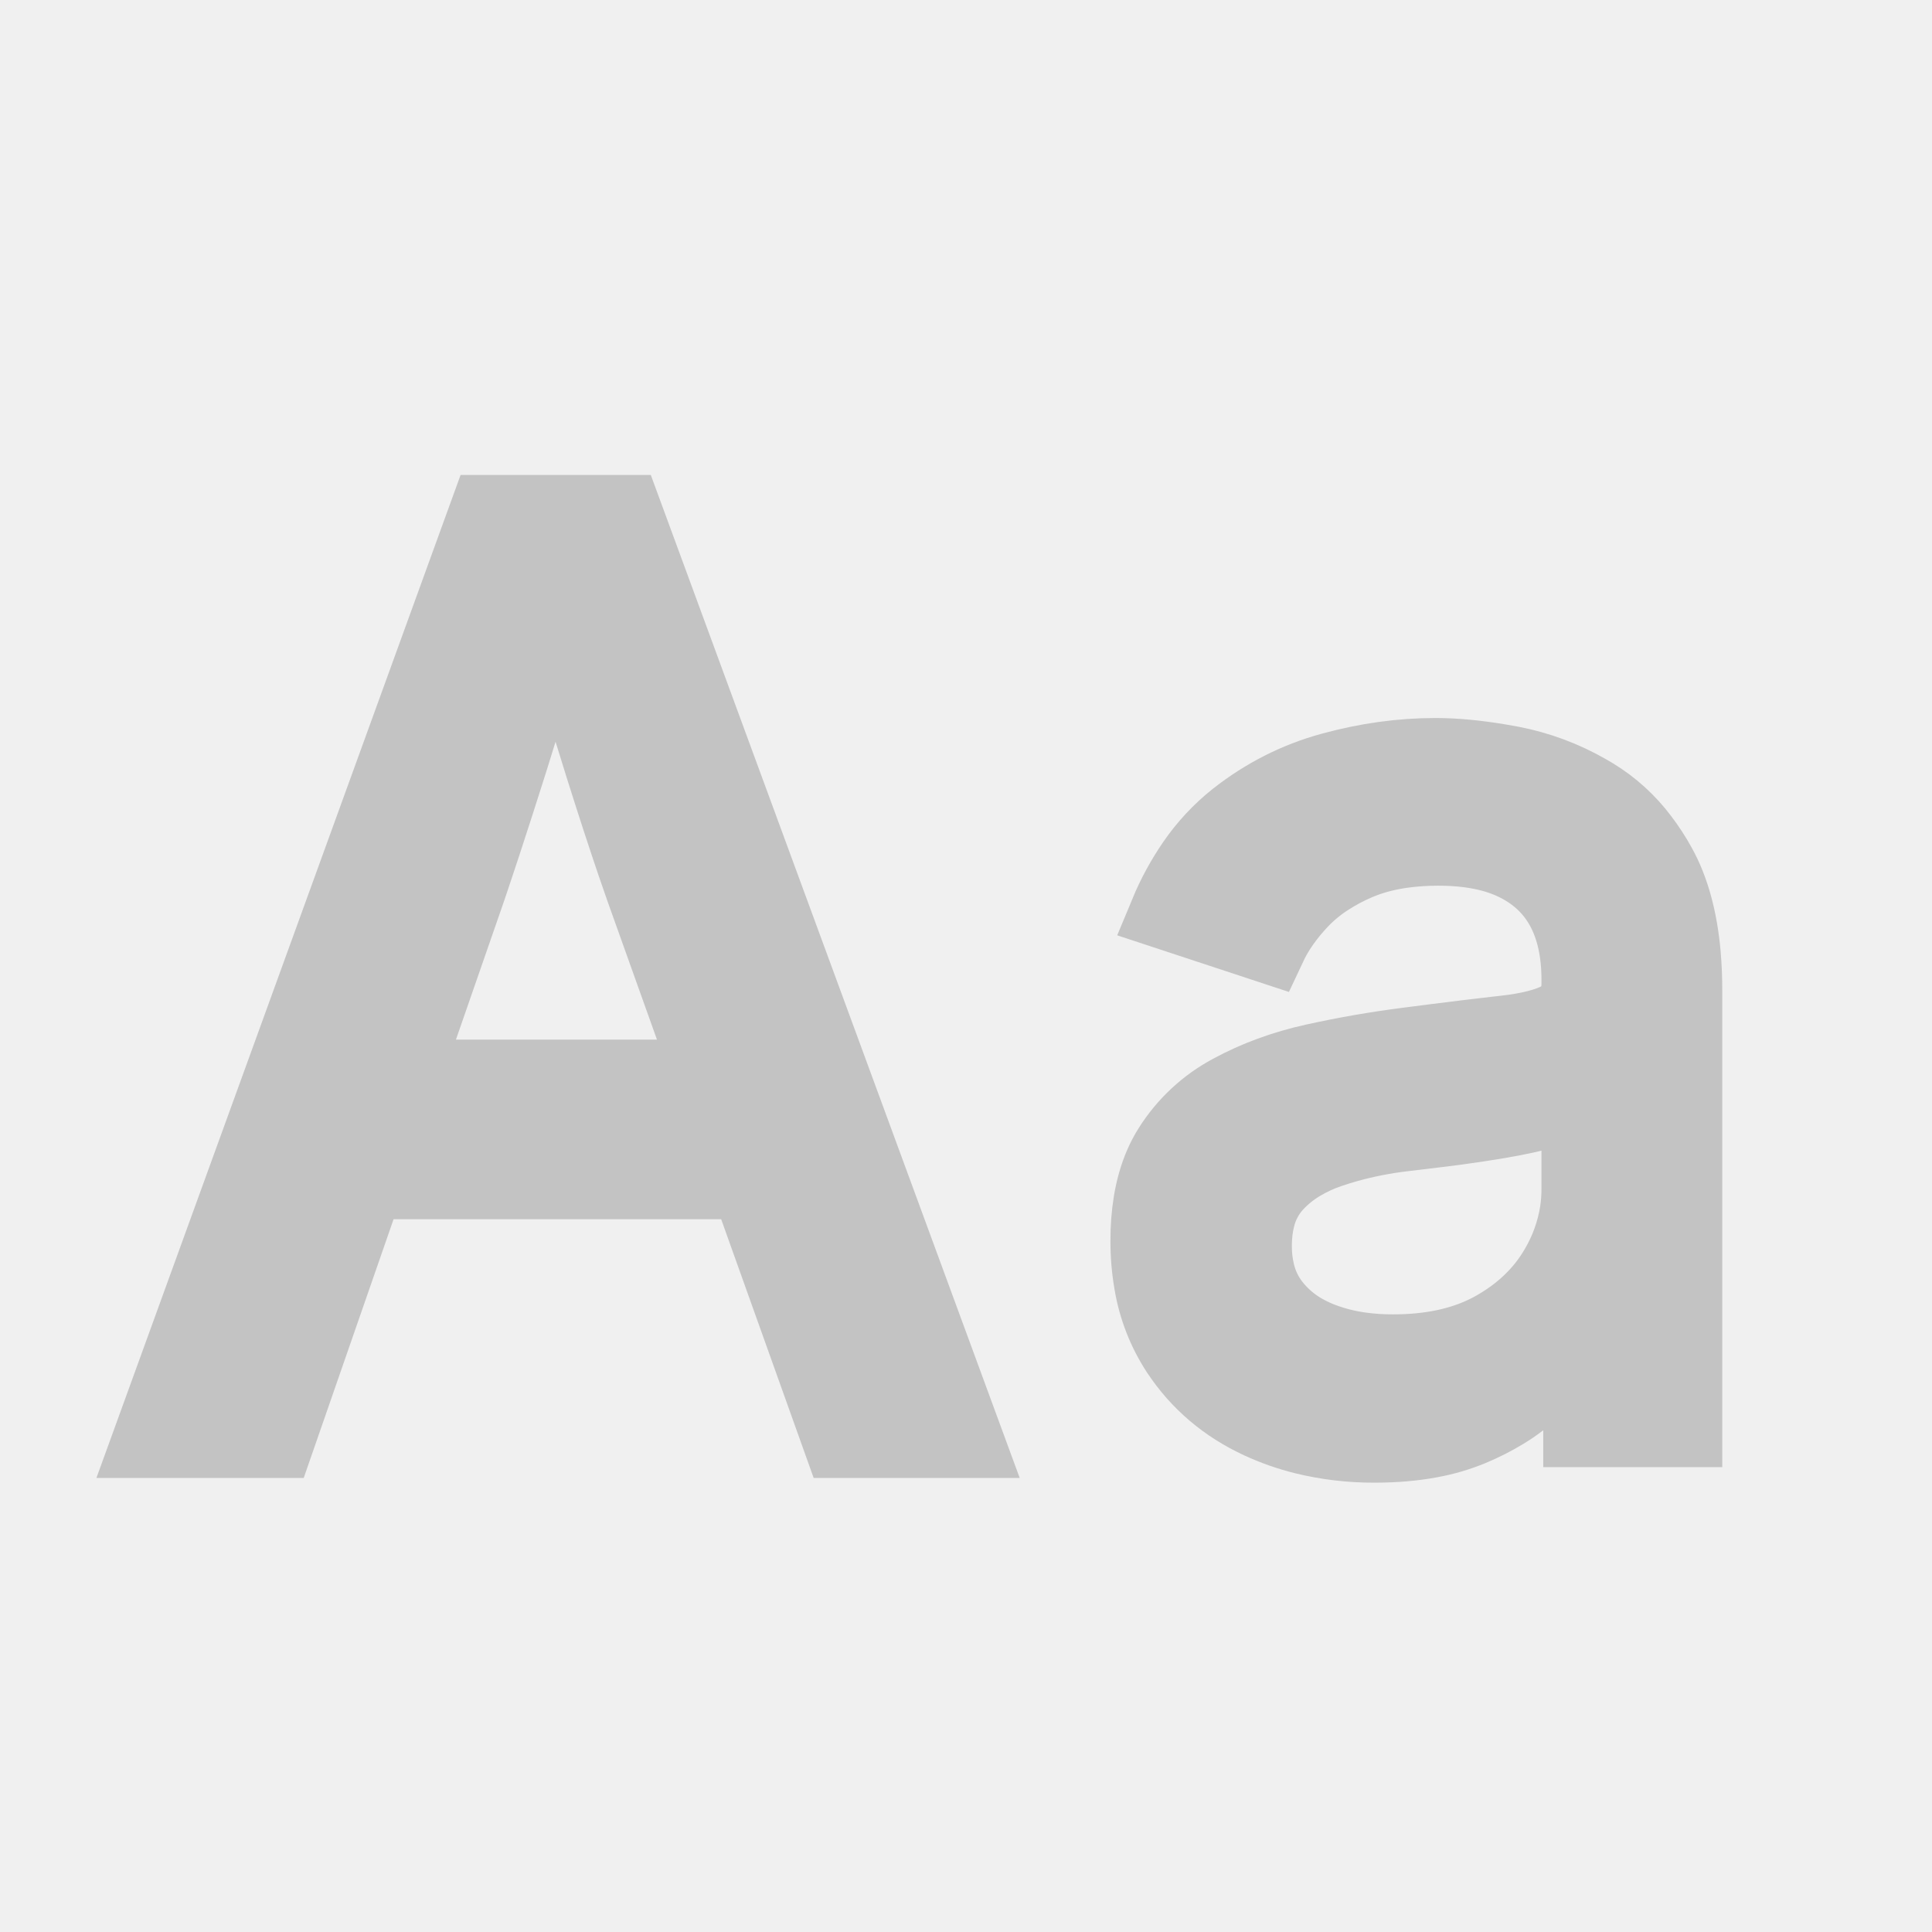
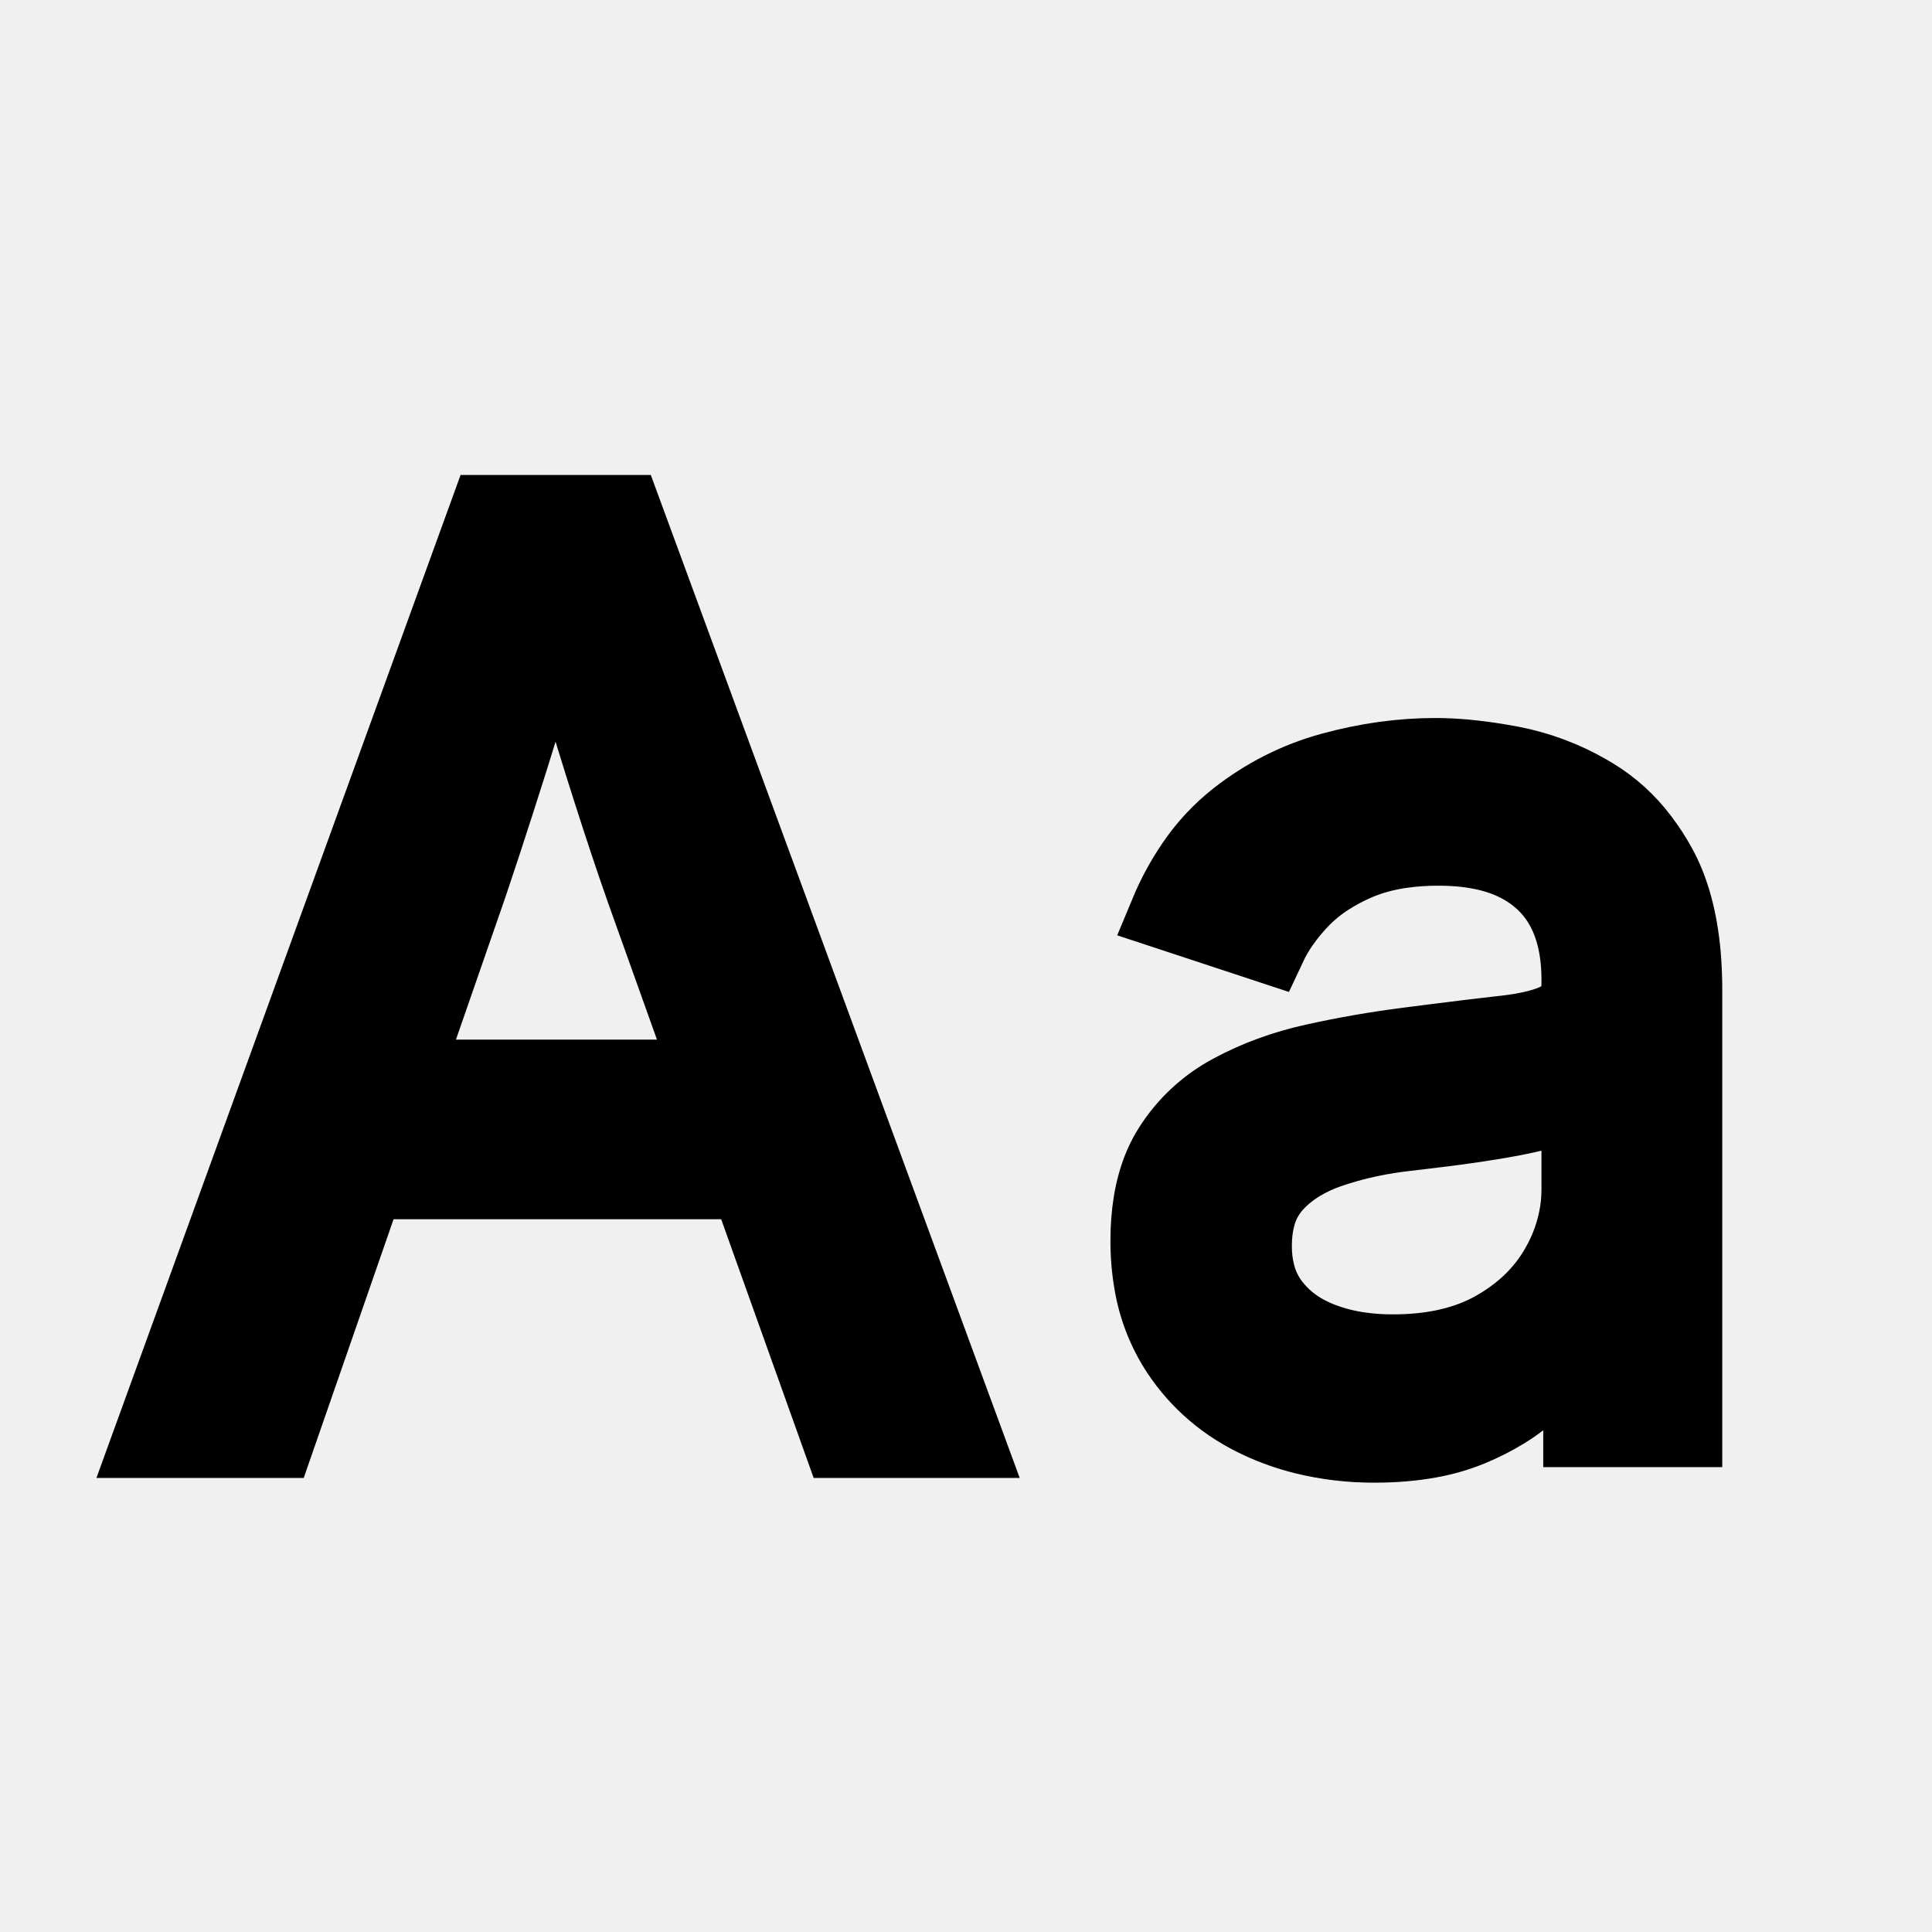
<svg xmlns="http://www.w3.org/2000/svg" width="40" height="40" viewBox="0 0 64 64" fill="none">
  <g clip-path="url(#clip0_79_29)">
-     <path d="M9.161 47.693H5L16.144 17H20.676L31.965 47.693H27.845L21.335 29.483C21.23 29.185 21.126 28.886 21.024 28.586C20.704 27.645 20.347 26.55 19.954 25.3C19.951 25.29 19.948 25.28 19.945 25.27C19.804 24.822 19.665 24.372 19.527 23.922C19.117 22.582 18.652 21.015 18.131 19.22C18.093 19.091 18.056 18.962 18.019 18.834H18.76C18.583 19.464 18.404 20.094 18.223 20.724C17.738 22.408 17.303 23.865 16.916 25.094C16.889 25.18 16.862 25.267 16.834 25.353C16.705 25.76 16.576 26.166 16.445 26.573C16.125 27.567 15.844 28.424 15.601 29.142C15.563 29.256 15.524 29.37 15.485 29.483L9.161 47.693ZM26.362 39.123H10.603V35.704H26.362V39.123Z" fill="#C3C3C3" stroke="#C3C3C3" stroke-width="2.531" stroke-linecap="round" />
-     <path d="M52.278 32.574V32.455C52.278 31.532 52.107 30.751 51.764 30.112C51.421 29.473 50.907 28.981 50.221 28.639C49.536 28.296 48.679 28.125 47.65 28.125C47.246 28.123 46.841 28.15 46.44 28.206C45.995 28.27 45.585 28.372 45.209 28.511C45.119 28.544 45.03 28.58 44.941 28.619C44.606 28.764 44.284 28.937 43.978 29.137C43.663 29.342 43.372 29.583 43.112 29.855C42.889 30.089 42.683 30.339 42.497 30.604C42.327 30.845 42.179 31.101 42.054 31.368L38.633 30.24C38.877 29.652 39.182 29.092 39.543 28.568C39.929 28.008 40.395 27.509 40.927 27.086C41.889 26.328 42.951 25.791 44.111 25.475C45.271 25.158 46.418 25 47.552 25C47.895 25.001 48.238 25.018 48.58 25.051C48.929 25.084 49.296 25.133 49.681 25.197C49.812 25.219 49.943 25.242 50.073 25.267C50.968 25.439 51.828 25.76 52.617 26.216C52.679 26.252 52.741 26.288 52.802 26.325C53.42 26.701 53.961 27.193 54.395 27.773C54.611 28.057 54.805 28.356 54.977 28.669C55.413 29.454 55.683 30.438 55.788 31.622C55.822 32.017 55.838 32.414 55.837 32.811V47.386H52.337V44.38H52.1C51.85 44.894 51.447 45.425 50.894 45.972C50.574 46.284 50.22 46.558 49.837 46.789C49.486 47.003 49.118 47.189 48.738 47.346C48.299 47.527 47.842 47.66 47.375 47.744C46.813 47.848 46.2 47.9 45.535 47.9C44.742 47.904 43.951 47.81 43.181 47.621C42.682 47.496 42.195 47.325 41.728 47.109C40.587 46.582 39.681 45.81 39.009 44.795C38.559 44.106 38.256 43.331 38.12 42.52C38.038 42.05 37.998 41.574 38 41.097C37.998 40.671 38.03 40.245 38.097 39.825C38.173 39.364 38.293 38.946 38.457 38.569C38.541 38.376 38.639 38.19 38.752 38.012C39.248 37.226 39.939 36.582 40.759 36.144C41.596 35.689 42.522 35.349 43.537 35.125C44.553 34.901 45.574 34.723 46.602 34.591C46.917 34.55 47.231 34.51 47.545 34.47C48.317 34.372 48.986 34.291 49.555 34.226C49.645 34.216 49.736 34.206 49.826 34.196C50.657 34.103 51.273 33.945 51.675 33.721C51.827 33.639 51.958 33.522 52.058 33.381C52.157 33.239 52.223 33.077 52.249 32.906C52.269 32.796 52.279 32.685 52.278 32.574ZM52.278 39.397V36.331C52.164 36.466 51.945 36.59 51.621 36.704C51.524 36.738 51.427 36.768 51.329 36.796C50.841 36.934 50.284 37.056 49.658 37.162C49.2 37.239 48.742 37.309 48.282 37.371C48.134 37.391 47.986 37.41 47.838 37.429C47.252 37.501 46.787 37.557 46.444 37.597C45.837 37.67 45.236 37.789 44.647 37.952C44.443 38.009 44.241 38.072 44.041 38.141C43.71 38.253 43.392 38.4 43.092 38.581C42.78 38.768 42.497 38.999 42.252 39.268C41.973 39.58 41.777 39.958 41.682 40.367C41.619 40.621 41.585 40.898 41.58 41.198C41.58 41.224 41.58 41.25 41.58 41.275C41.577 41.579 41.613 41.881 41.685 42.176C41.776 42.545 41.942 42.892 42.173 43.193C42.479 43.587 42.866 43.909 43.308 44.139C43.465 44.222 43.628 44.296 43.794 44.36C44.21 44.517 44.642 44.626 45.082 44.685C45.435 44.733 45.791 44.757 46.148 44.755C47.368 44.755 48.413 44.535 49.283 44.094C49.353 44.059 49.422 44.023 49.489 43.984C50.399 43.47 51.092 42.801 51.566 41.977C51.897 41.413 52.12 40.791 52.222 40.144C52.259 39.897 52.278 39.647 52.278 39.397Z" fill="#C3C3C3" stroke="#C3C3C3" stroke-width="2.43" stroke-linecap="round" />
+     <path d="M9.161 47.693H5L16.144 17H20.676L31.965 47.693H27.845L21.335 29.483C21.23 29.185 21.126 28.886 21.024 28.586C20.704 27.645 20.347 26.55 19.954 25.3C19.951 25.29 19.948 25.28 19.945 25.27C19.804 24.822 19.665 24.372 19.527 23.922C19.117 22.582 18.652 21.015 18.131 19.22C18.093 19.091 18.056 18.962 18.019 18.834H18.76C18.583 19.464 18.404 20.094 18.223 20.724C17.738 22.408 17.303 23.865 16.916 25.094C16.889 25.18 16.862 25.267 16.834 25.353C16.705 25.76 16.576 26.166 16.445 26.573C16.125 27.567 15.844 28.424 15.601 29.142C15.563 29.256 15.524 29.37 15.485 29.483L9.161 47.693ZM26.362 39.123H10.603V35.704H26.362V39.123Z" fill="currentColor" stroke="currentColor" stroke-width="2.531" stroke-linecap="round" />
+     <path d="M52.278 32.574V32.455C52.278 31.532 52.107 30.751 51.764 30.112C51.421 29.473 50.907 28.981 50.221 28.639C49.536 28.296 48.679 28.125 47.65 28.125C47.246 28.123 46.841 28.15 46.44 28.206C45.995 28.27 45.585 28.372 45.209 28.511C45.119 28.544 45.03 28.58 44.941 28.619C44.606 28.764 44.284 28.937 43.978 29.137C43.663 29.342 43.372 29.583 43.112 29.855C42.889 30.089 42.683 30.339 42.497 30.604C42.327 30.845 42.179 31.101 42.054 31.368L38.633 30.24C38.877 29.652 39.182 29.092 39.543 28.568C39.929 28.008 40.395 27.509 40.927 27.086C41.889 26.328 42.951 25.791 44.111 25.475C45.271 25.158 46.418 25 47.552 25C47.895 25.001 48.238 25.018 48.58 25.051C48.929 25.084 49.296 25.133 49.681 25.197C49.812 25.219 49.943 25.242 50.073 25.267C50.968 25.439 51.828 25.76 52.617 26.216C52.679 26.252 52.741 26.288 52.802 26.325C53.42 26.701 53.961 27.193 54.395 27.773C54.611 28.057 54.805 28.356 54.977 28.669C55.413 29.454 55.683 30.438 55.788 31.622C55.822 32.017 55.838 32.414 55.837 32.811V47.386H52.337V44.38H52.1C51.85 44.894 51.447 45.425 50.894 45.972C50.574 46.284 50.22 46.558 49.837 46.789C49.486 47.003 49.118 47.189 48.738 47.346C48.299 47.527 47.842 47.66 47.375 47.744C46.813 47.848 46.2 47.9 45.535 47.9C44.742 47.904 43.951 47.81 43.181 47.621C42.682 47.496 42.195 47.325 41.728 47.109C40.587 46.582 39.681 45.81 39.009 44.795C38.559 44.106 38.256 43.331 38.12 42.52C38.038 42.05 37.998 41.574 38 41.097C37.998 40.671 38.03 40.245 38.097 39.825C38.173 39.364 38.293 38.946 38.457 38.569C38.541 38.376 38.639 38.19 38.752 38.012C39.248 37.226 39.939 36.582 40.759 36.144C41.596 35.689 42.522 35.349 43.537 35.125C44.553 34.901 45.574 34.723 46.602 34.591C46.917 34.55 47.231 34.51 47.545 34.47C48.317 34.372 48.986 34.291 49.555 34.226C49.645 34.216 49.736 34.206 49.826 34.196C50.657 34.103 51.273 33.945 51.675 33.721C51.827 33.639 51.958 33.522 52.058 33.381C52.157 33.239 52.223 33.077 52.249 32.906C52.269 32.796 52.279 32.685 52.278 32.574ZM52.278 39.397V36.331C52.164 36.466 51.945 36.59 51.621 36.704C51.524 36.738 51.427 36.768 51.329 36.796C50.841 36.934 50.284 37.056 49.658 37.162C49.2 37.239 48.742 37.309 48.282 37.371C48.134 37.391 47.986 37.41 47.838 37.429C47.252 37.501 46.787 37.557 46.444 37.597C45.837 37.67 45.236 37.789 44.647 37.952C44.443 38.009 44.241 38.072 44.041 38.141C43.71 38.253 43.392 38.4 43.092 38.581C42.78 38.768 42.497 38.999 42.252 39.268C41.973 39.58 41.777 39.958 41.682 40.367C41.619 40.621 41.585 40.898 41.58 41.198C41.58 41.224 41.58 41.25 41.58 41.275C41.577 41.579 41.613 41.881 41.685 42.176C41.776 42.545 41.942 42.892 42.173 43.193C42.479 43.587 42.866 43.909 43.308 44.139C43.465 44.222 43.628 44.296 43.794 44.36C44.21 44.517 44.642 44.626 45.082 44.685C45.435 44.733 45.791 44.757 46.148 44.755C47.368 44.755 48.413 44.535 49.283 44.094C49.353 44.059 49.422 44.023 49.489 43.984C50.399 43.47 51.092 42.801 51.566 41.977C51.897 41.413 52.12 40.791 52.222 40.144C52.259 39.897 52.278 39.647 52.278 39.397Z" fill="currentColor" stroke="currentColor" stroke-width="2.43" stroke-linecap="round" />
  </g>
  <defs>
    <clipPath id="clip0_79_29">
      <rect width="64" height="64" fill="white" transform="matrix(0 -1 1 0 0 64)" />
    </clipPath>
  </defs>
</svg>
